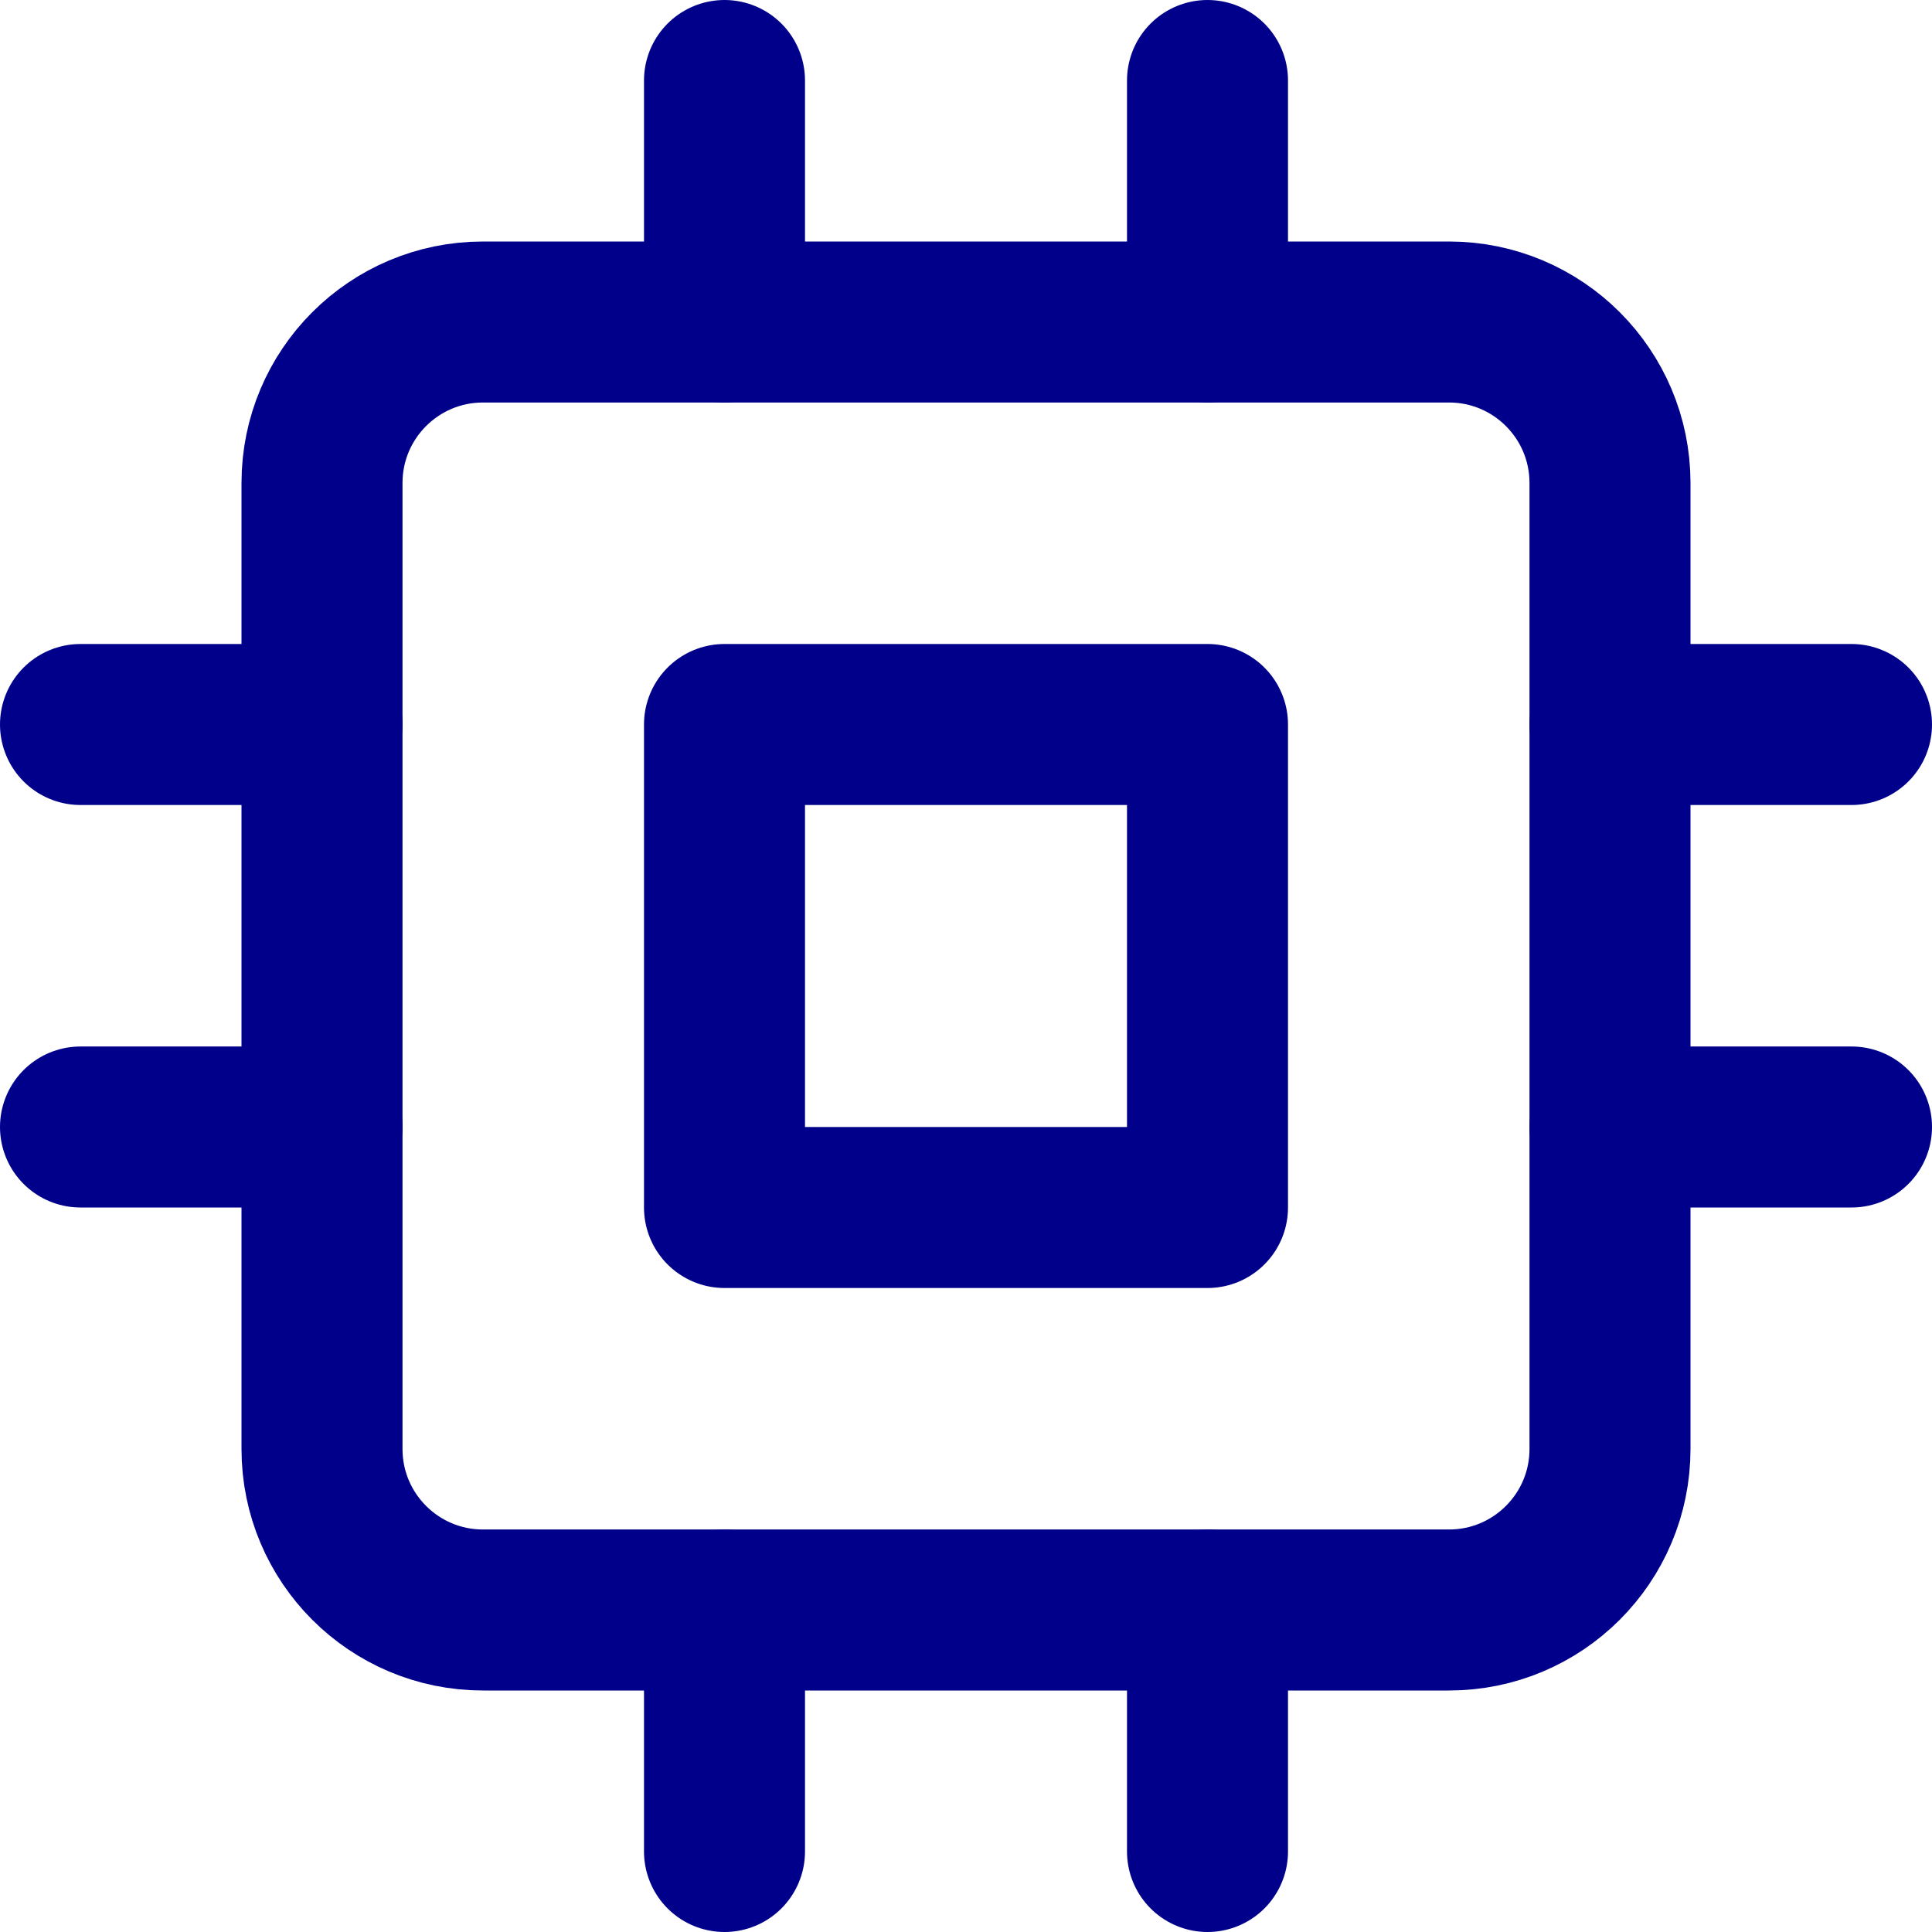
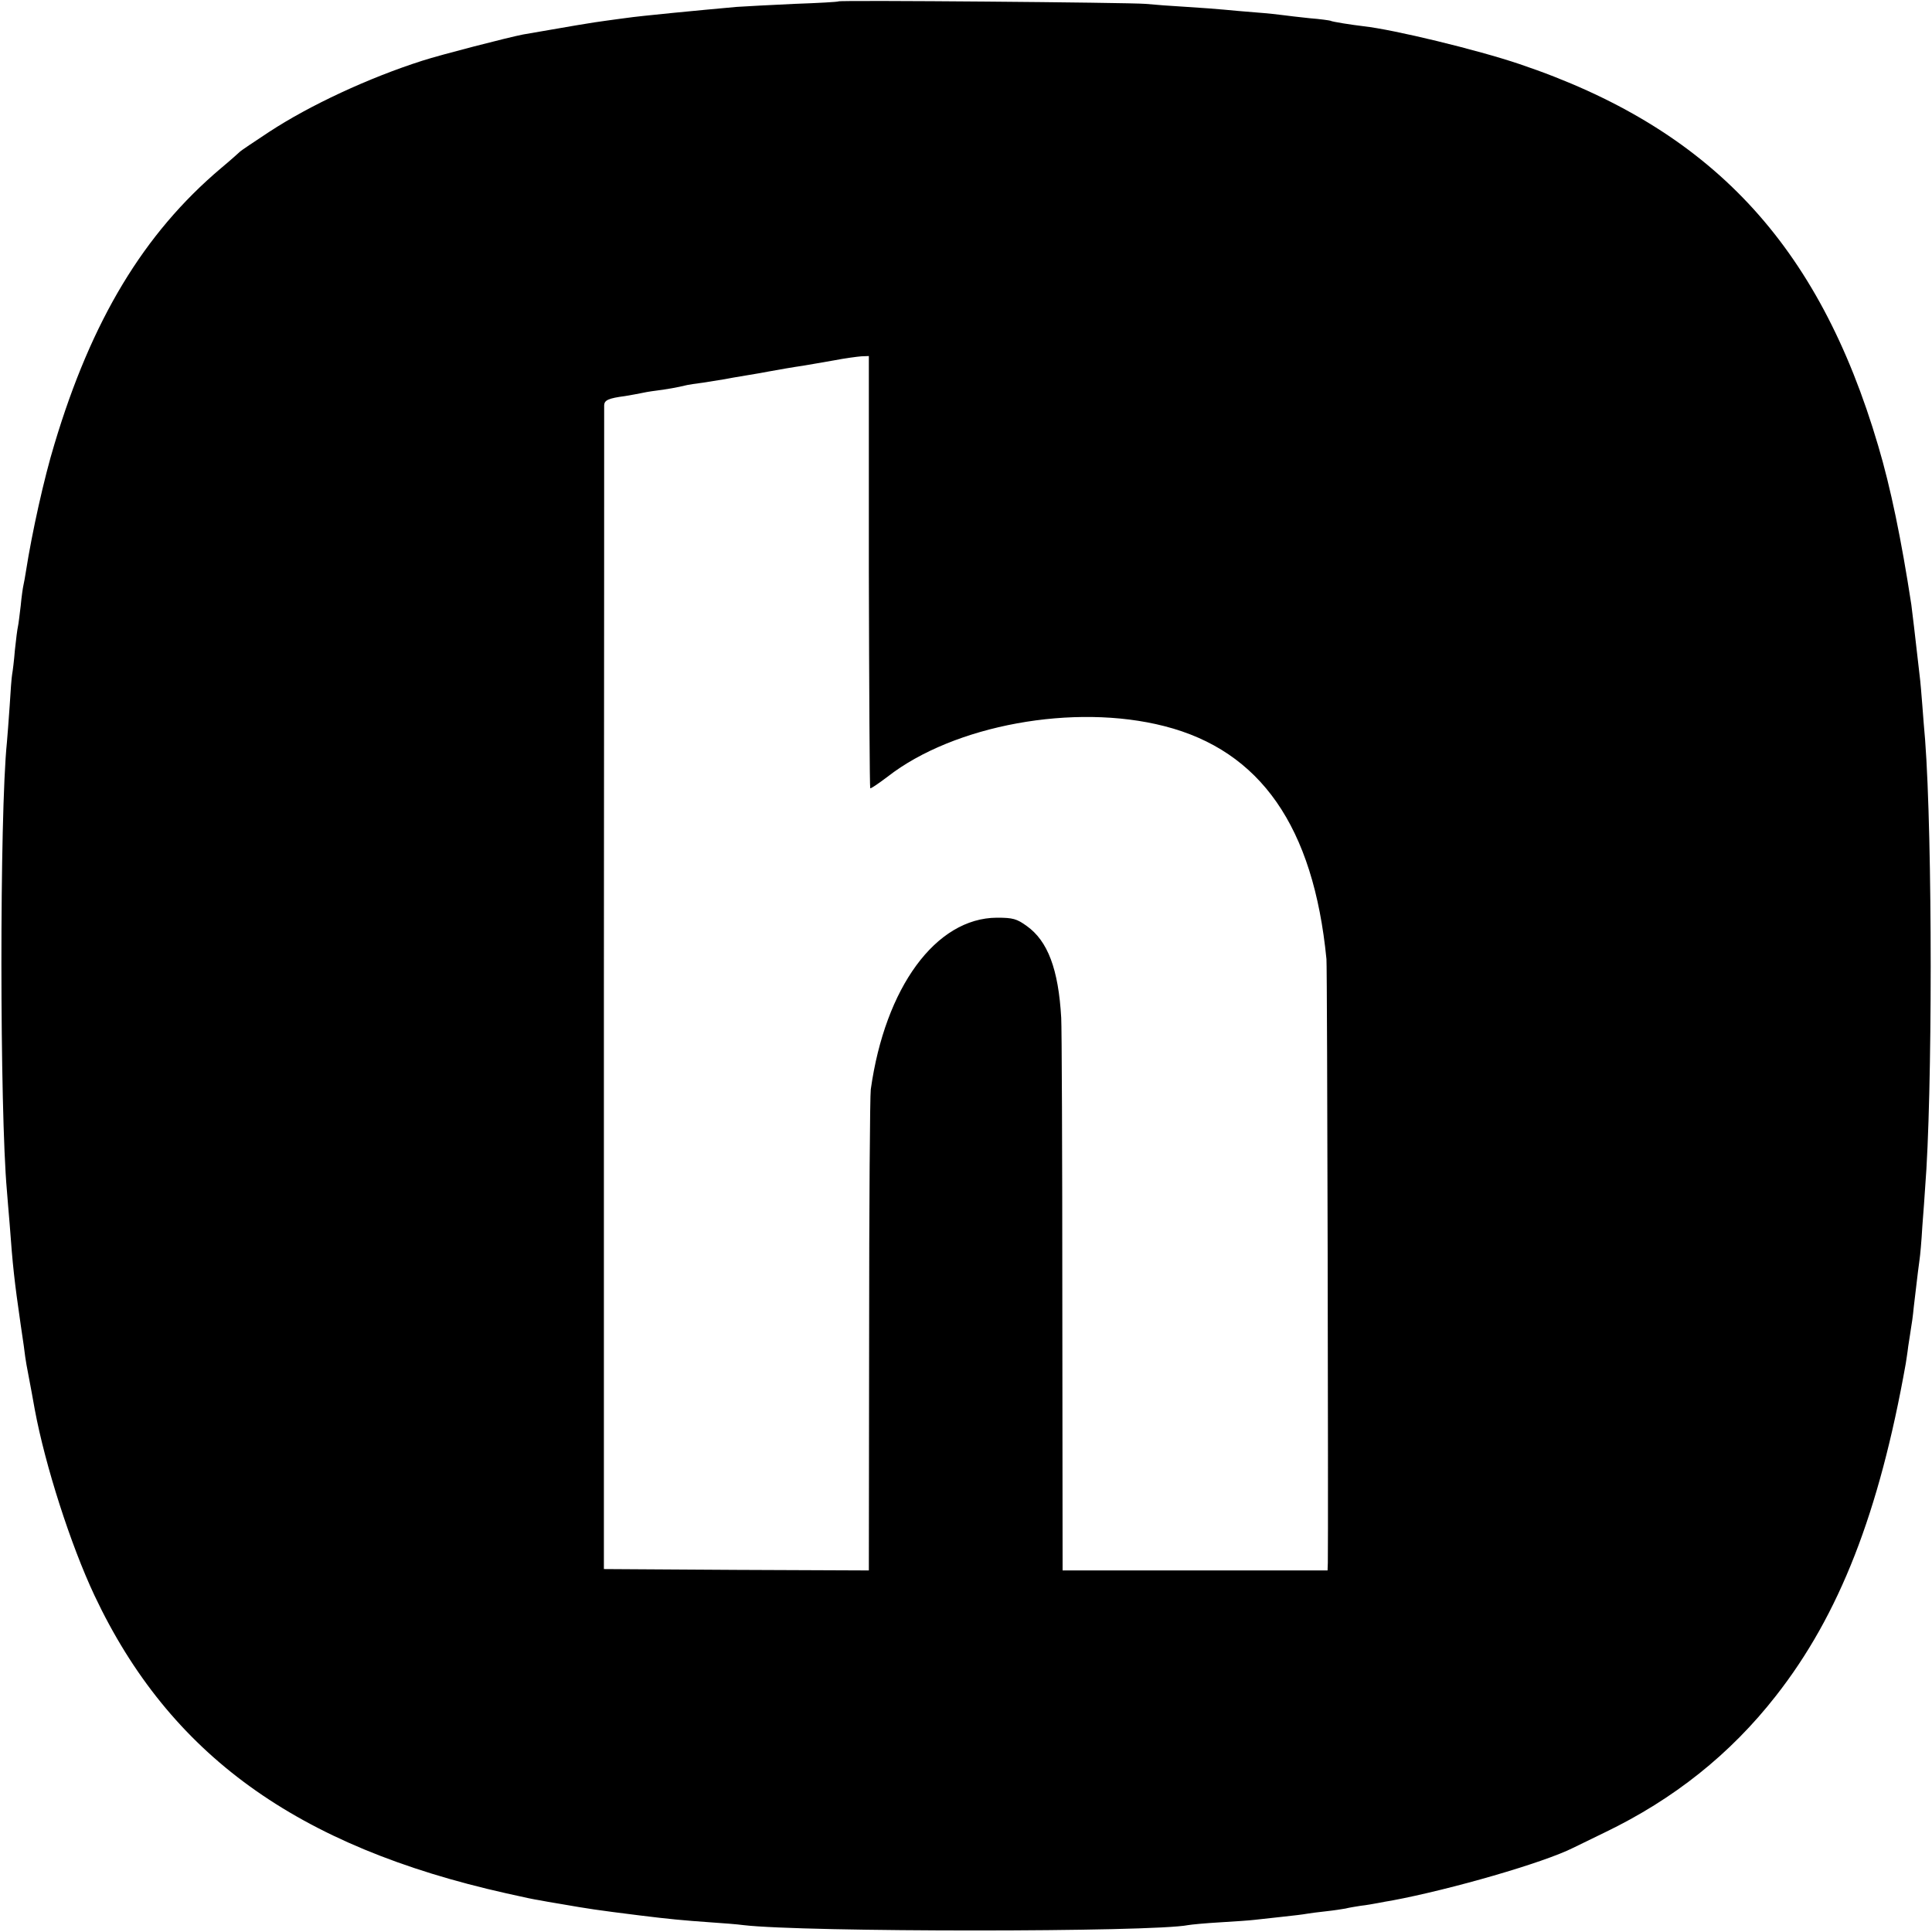
- <svg xmlns="http://www.w3.org/2000/svg" viewBox="0 0 24 24" fill="none" stroke="darkblue" stroke-width="2" stroke-linecap="round" stroke-linejoin="round" class="feather feather-cpu">
-   <rect x="4" y="4" width="16" height="16" rx="2" ry="2" />
-   <rect x="9" y="9" width="6" height="6" />
-   <line x1="9" y1="1" x2="9" y2="4" />
-   <line x1="15" y1="1" x2="15" y2="4" />
-   <line x1="9" y1="20" x2="9" y2="23" />
-   <line x1="15" y1="20" x2="15" y2="23" />
-   <line x1="20" y1="9" x2="23" y2="9" />
-   <line x1="20" y1="14" x2="23" y2="14" />
-   <line x1="1" y1="9" x2="4" y2="9" />
-   <line x1="1" y1="14" x2="4" y2="14" />
+ <svg xmlns="http://www.w3.org/2000/svg" height="933.333" viewBox="0 0 700 700" width="933.333">
+   <path d="m303.8.5c-.2.2-7.3.6-15.9.9-8.6.4-18.1.9-21 1.1-13.4 1.2-35.3 3.3-39.9 4-1.4.2-4.7.6-7.4 1-4.1.5-14.7 2.3-30.1 5-5.2 1-29.7 7.3-36.5 9.5-19.4 6.2-40.7 16.1-55.5 25.8-5.5 3.6-10.2 6.8-10.5 7.1s-3.4 3.1-7 6.1c-27.9 23.6-46.8 54.9-60.3 100-3.7 12.1-8.1 31.9-10.3 46-.3 1.9-.7 4.2-.9 5s-.7 4.2-1 7.5c-.4 3.3-.8 6.7-1 7.5s-.7 4.6-1.1 8.5c-.3 3.8-.8 7.8-1 8.8-.2 1.1-.6 6.2-.9 11.5-.4 5.4-.8 11.3-1 13.2-2.7 26.5-2.6 133.5 0 162.4.2 2.3.6 7.7 1 12.1 1.1 15.1 1.7 20.6 4 36.5.2 1.4.7 4.7 1.1 7.5.3 2.7.8 5.9 1 7 1.3 6.9 2.7 14.3 3 16.2 3.8 20.4 13 49 21.6 67.3 27.2 57.7 73.3 91 149.3 108 7.1 1.6 10 2.2 12 2.5 1.1.2 4.7.9 8 1.4 9.8 1.7 12.3 2.1 28.3 4.1 10.5 1.3 15.7 1.8 25.7 2.5 4.4.3 9.7.7 11.8 1 21.7 2.6 148.3 2.6 161.2 0 1.1-.2 6.3-.7 11.5-1s10.9-.7 12.5-.9c1.7-.2 6.2-.7 10-1.1 3.9-.4 7.9-.9 8.9-1.1 1.1-.2 4.2-.6 7-.9s6-.8 7.1-1c1.1-.3 3.6-.7 5.5-1 1.9-.2 4.7-.7 6.3-1 1.5-.3 3.7-.7 5-.9 21.4-4 55-13.7 65.7-19.1 1.4-.7 6.6-3.2 11.5-5.6 24.9-12 45.4-28.3 61.9-49.4 23-29.3 37.5-66.4 47.1-120.5.1-.8.6-3.7.9-6.3.4-2.7.9-5.6 1-6.5.2-1 .7-4.4 1-7.7 1.5-12.8 1.8-15.1 2.1-17.2.2-1.2.7-6.6 1-12 .4-5.4.9-11.6 1-13.8 2.7-33.3 2.7-126.9 0-162.5-.3-3-.7-8.6-1-12.4s-.7-8.8-1-11c-1.7-15-2.7-23.4-3-25.6-3.6-23.5-7.5-42.4-12-57.5-21.6-73.3-60.8-115-130-138.3-15.4-5.2-45.6-12.5-56.5-13.7-4.2-.5-11.4-1.6-12-2-.3-.1-3.6-.6-7.5-.9-3.8-.4-8.1-.9-9.5-1.1s-5.9-.7-10-1-9.3-.8-11.5-1-8.3-.7-13.5-1-12-.8-15-1.1c-5.9-.5-110.7-1.4-111.2-.9zm11 206.6c.1 43 .3 78.3.5 78.5s3-1.7 6.3-4.2c24-18.7 67.6-26.7 100.3-18.3 34.8 8.9 54 36.4 58.7 84.4.3 3.1.7 206.9.5 218.7l-.1 2.8h-96l-.1-97.3c0-53.4-.2-99.8-.4-102.9-1-17.7-4.9-27.9-12.5-33.3-3.6-2.6-5-3-10.8-3-22.1.1-40.5 25.2-45.7 62.2-.3 2.1-.6 42.2-.6 89.1l-.1 85.2-48-.2-48-.3v-210c.1-115.5.1-210.8.1-211.7.1-1.8 1.5-2.5 7.6-3.3 2.2-.4 4.7-.8 5.5-1s3.5-.7 6-1c3.7-.5 6.9-1 11-2 .3-.1 3-.5 6-.9 3-.5 6.4-1 7.5-1.2s4.7-.9 8-1.4 6.9-1.2 8-1.4c3.8-.7 9-1.6 12.5-2.1 1.9-.3 6.9-1.2 11-1.9 4.1-.8 8.7-1.4 10.1-1.5l2.7-.1z" />
</svg>
